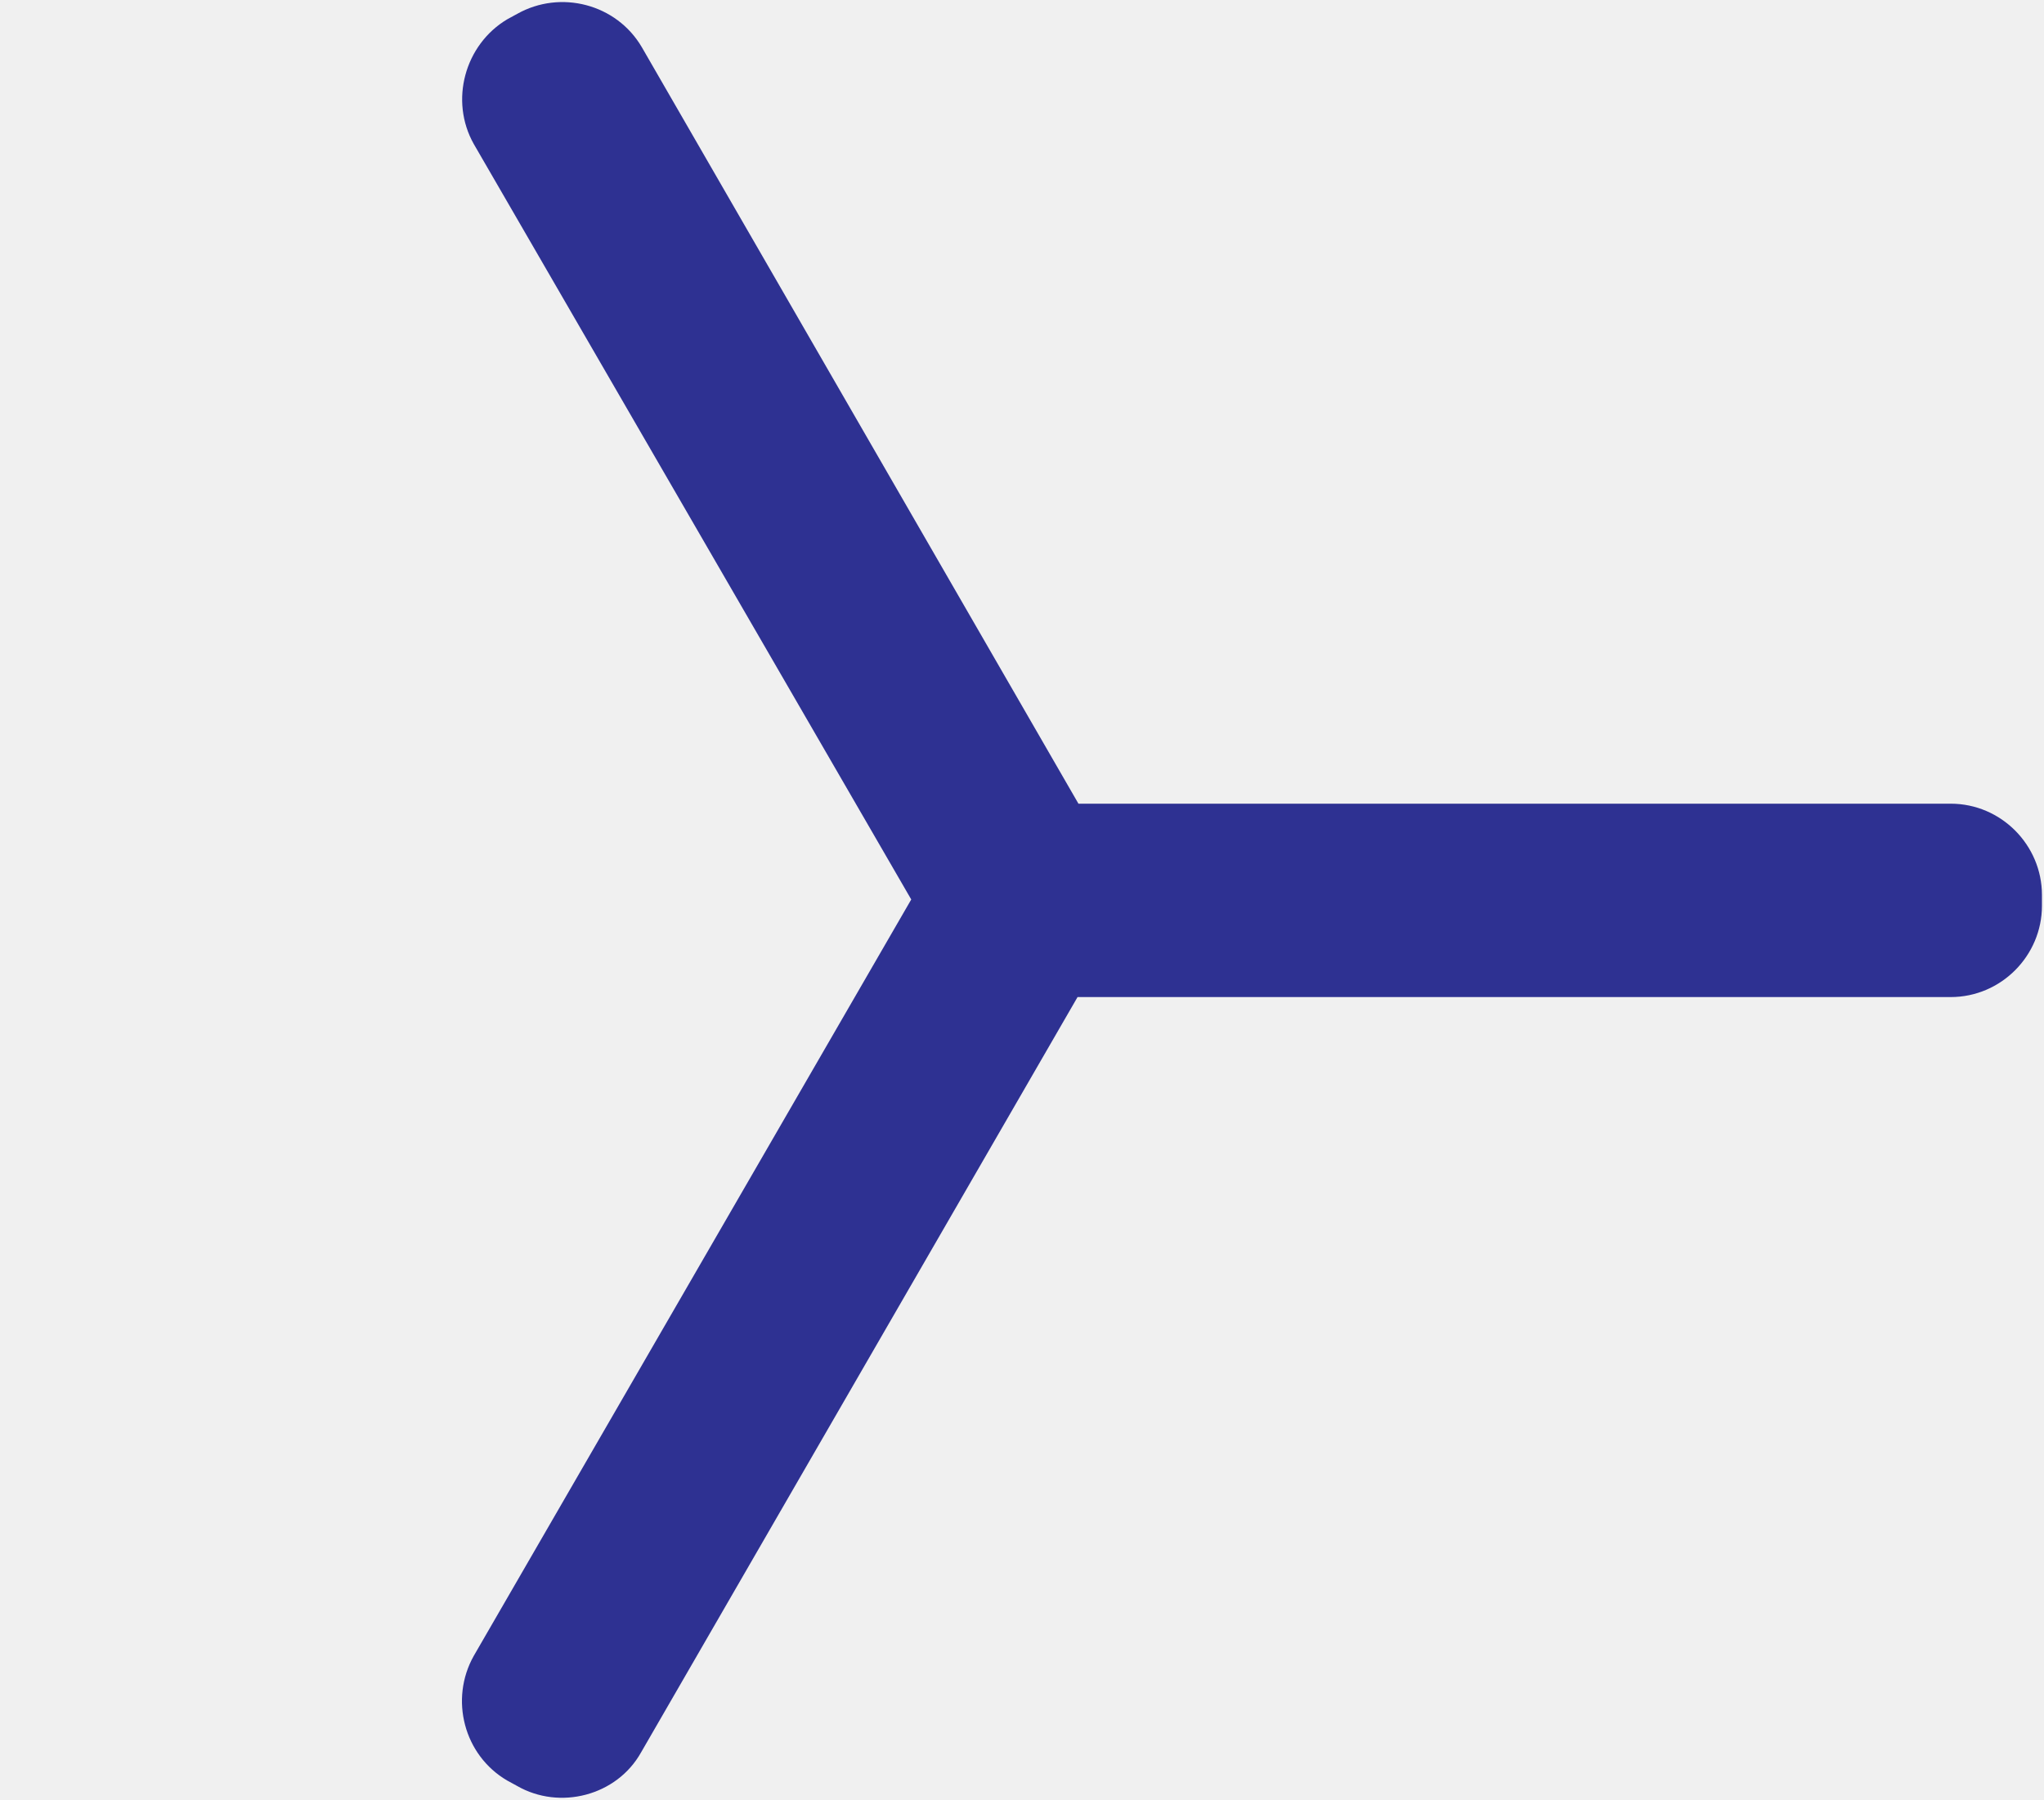
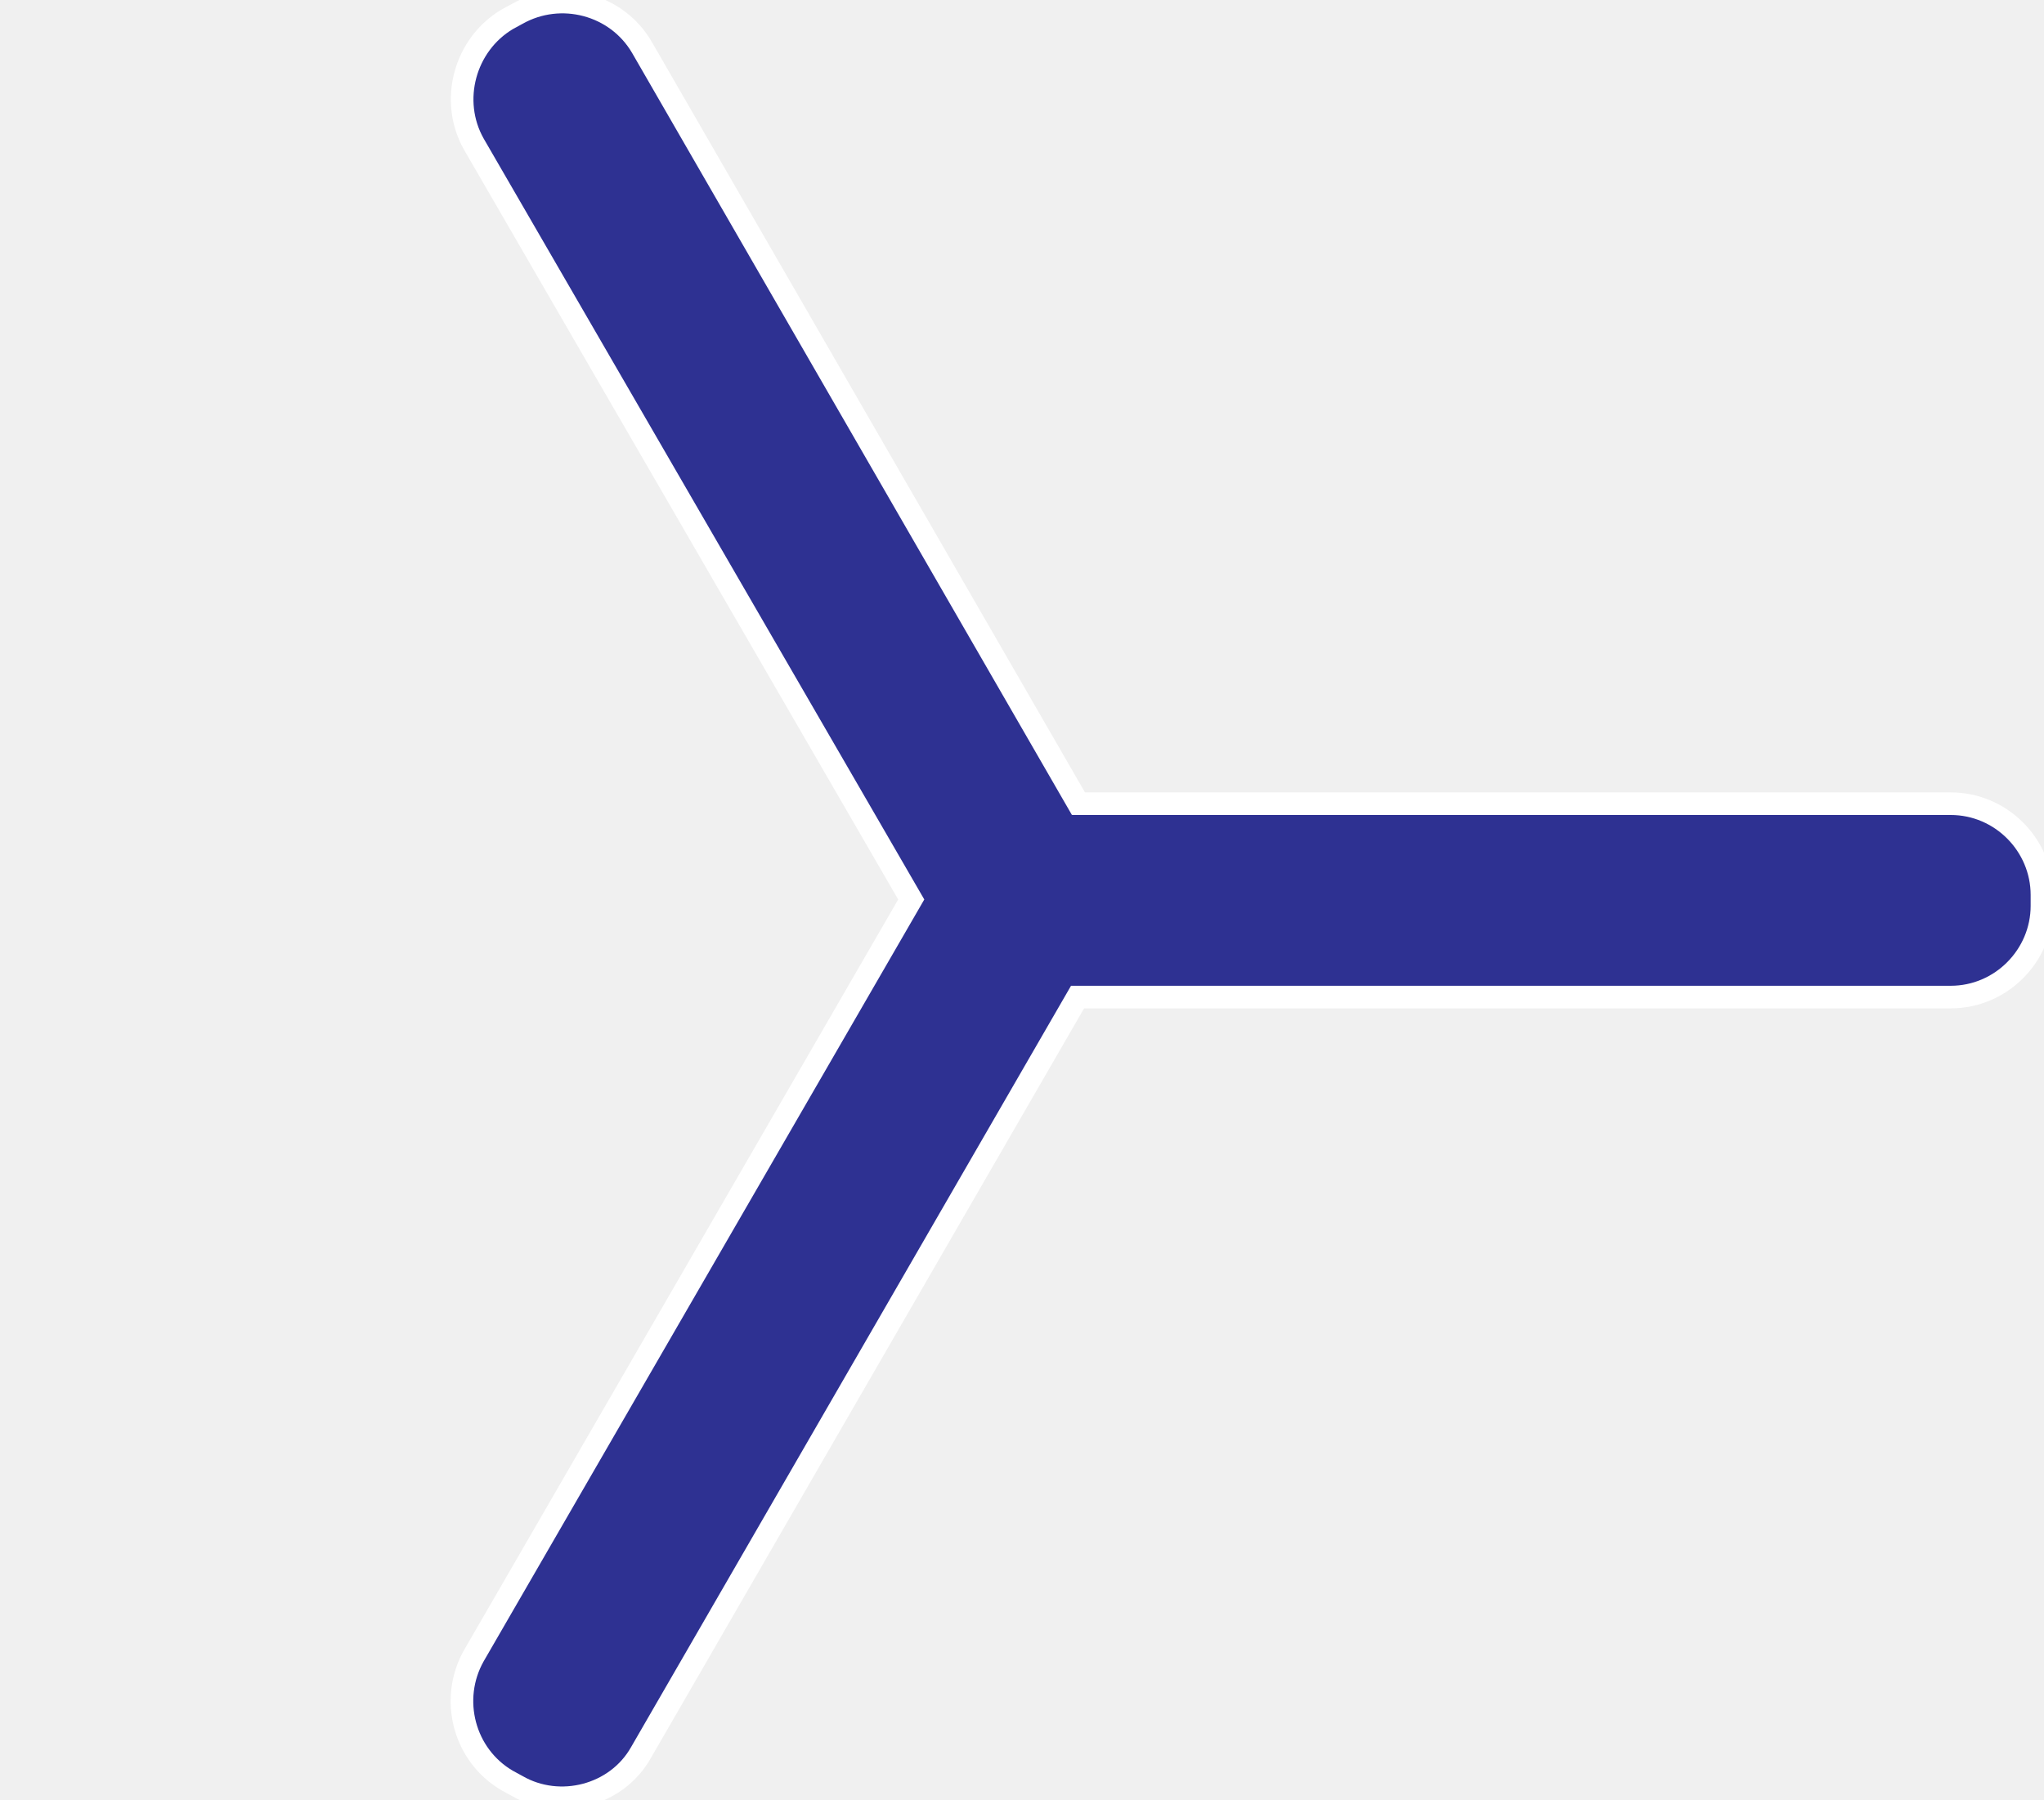
<svg xmlns="http://www.w3.org/2000/svg" id="triad" viewBox="0 0 248.76 219.09">
-   <path fill="#2E3192" d="m78.12,5.76l53.13,92.07h106.15c6.16,0,11.11,5.06,11.11,11.11v1.32c0,6.05-4.95,11.11-11.11,11.11h-106.26s-53.13,91.96-53.13,91.96c-2.97,5.28-9.9,7.04-15.07,4.07l-1.21-.66c-5.28-3.08-7.04-9.9-4.07-15.18l53.24-92.07L57.66,17.53c-2.97-5.28-1.1-12.1,4.07-15.18l1.21-.66c5.28-2.97,12.1-1.21,15.18,4.07Z" />
+   <style type="text/css">
+     .st0{fill:#2E3192;stroke:#FFFFFF;stroke-width:2.75;stroke-miterlimit:10;}
+   </style>
+   <path class="st0" d="m78.12,5.76l53.13,92.07h106.15c6.16,0,11.11,5.06,11.11,11.11v1.32c0,6.05-4.95,11.11-11.11,11.11h-106.26s-53.13,91.96-53.13,91.96c-2.97,5.28-9.9,7.04-15.07,4.07l-1.21-.66c-5.28-3.08-7.04-9.9-4.07-15.18l53.24-92.07L57.66,17.53c-2.97-5.28-1.1-12.1,4.07-15.18l1.21-.66c5.28-2.97,12.1-1.21,15.18,4.07Z" />
  <path fill="none" d="m11.15,97.72l106.3.02L170.52,5.82c3.08-5.33,9.94-7.09,15.18-4.07l1.14.66c5.24,3.02,7.15,9.84,4.07,15.18l-53.13,92.02,53.07,91.99c3.09,5.21,1.15,12.09-4.01,15.09l-1.18.72c-5.31,3.03-12.09,1.15-15.18-4.07l-53.11-92.14-106.26.13c-6.06-.07-11.03-5.1-11.11-11.11l.03-1.38c.07-6.06,5-11.08,11.11-11.11Z" />
</svg>
